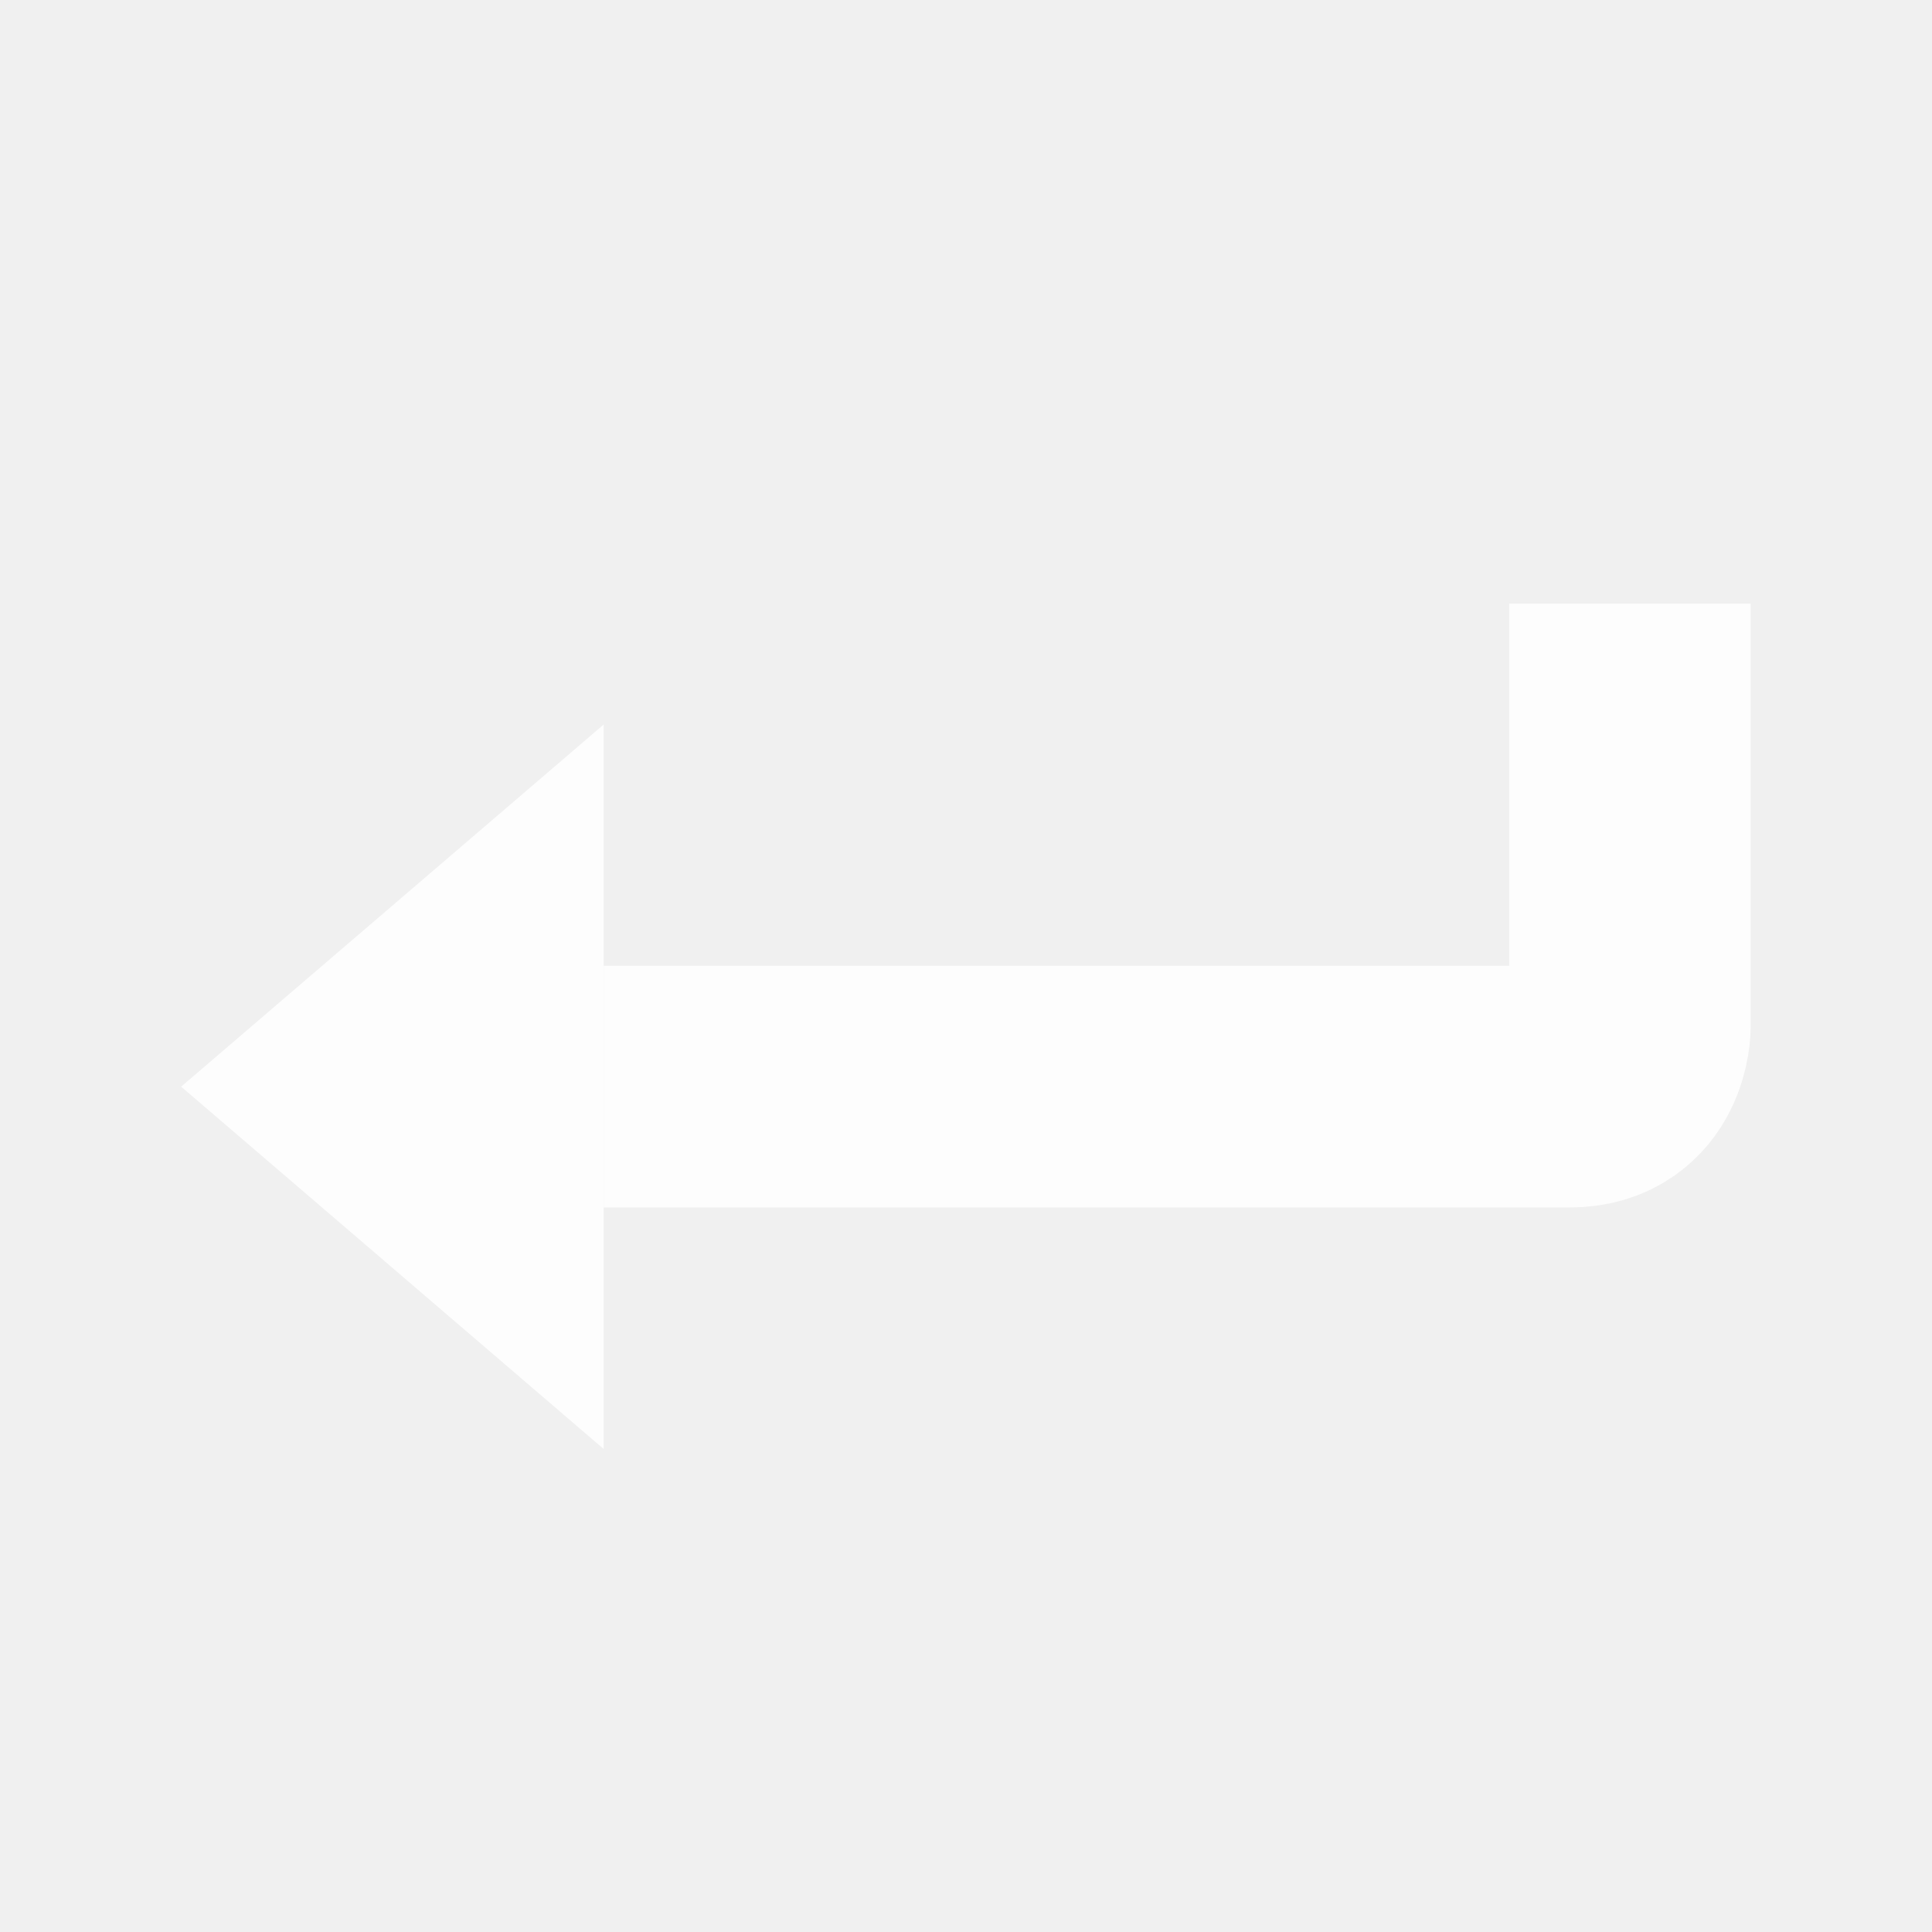
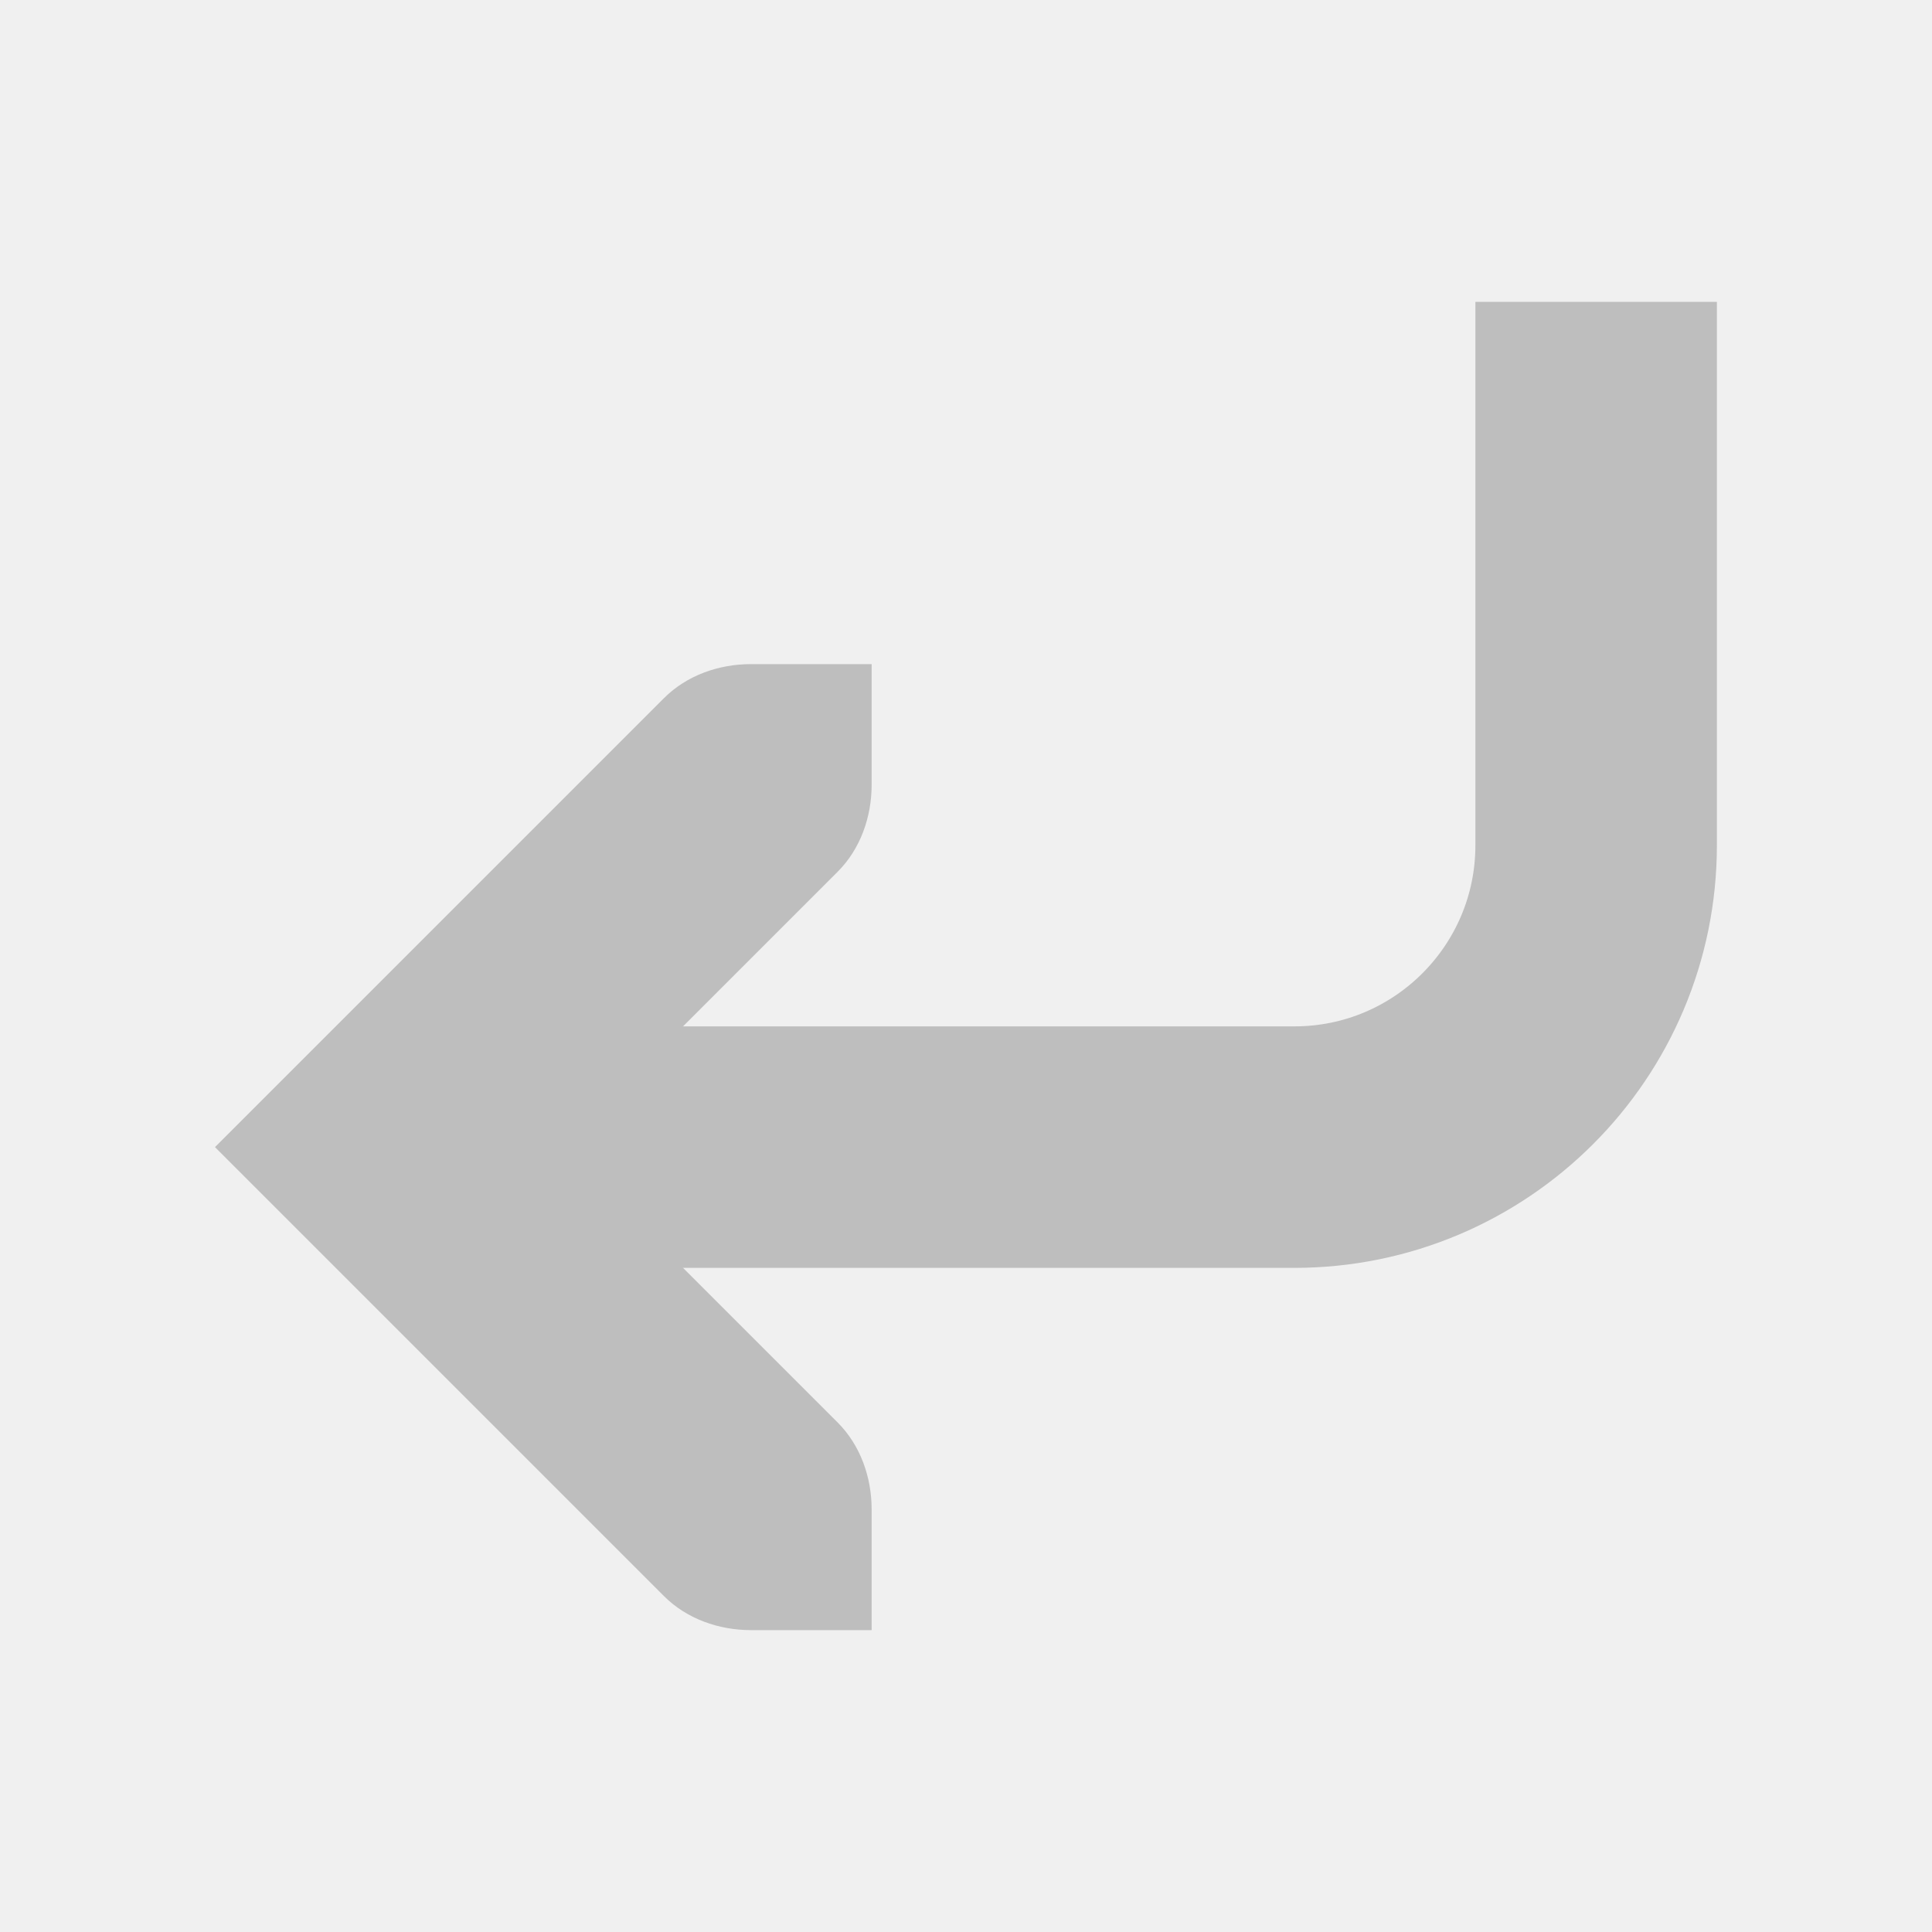
- <svg xmlns="http://www.w3.org/2000/svg" width="32" height="32" viewBox="0 0 8.467 8.467" version="1.1" id="svg8">
-   <defs id="defs2" />
-   <g id="layer1" transform="translate(0,-288.5333)">
-     <g id="g827" transform="matrix(0.9992695,0,0,1,5.7979883e-4,0.2645828)" style="opacity:0.87">
-       <path id="path814" d="m 0.794,293.031 1.853,-1.587 v 3.175 z" style="fill:#ffffff;fill-opacity:1;stroke:none;stroke-width:0.529;stroke-linecap:butt;stroke-linejoin:miter;stroke-miterlimit:4;stroke-dasharray:none;stroke-opacity:1" />
-       <path id="path820" d="m 2.647,293.031 h 4.236 c 0.264,0 0.265,-0.265 0.265,-0.265 v -1.852" style="fill:none;stroke:#ffffff;stroke-width:1.059;stroke-linecap:butt;stroke-linejoin:miter;stroke-miterlimit:4;stroke-dasharray:none;stroke-opacity:1" />
-     </g>
+ <svg xmlns="http://www.w3.org/2000/svg" xmlns:ns1="http://www.openswatchbook.org/uri/2009/osb" width="32" viewBox="0 0 32 32" version="1.1" id="svg7384" height="32">
+   <defs id="defs7386">
+     <linearGradient ns1:paint="solid" id="linearGradient19282" gradientTransform="matrix(-2.736579,0.2820293,-0.1890831,-0.9998832,239.5401,-879.4556)">
+       <stop style="stop-color:#666666;stop-opacity:1;" offset="0" id="stop19284" />
+     </linearGradient>
+   </defs>
+   <g transform="translate(-141.0002,-791)" style="display:inline" id="layer9" />
+   <g transform="translate(-141.0002,-791)" style="display:inline" id="layer10" />
+   <g transform="translate(-141.0002,-791)" id="layer11" />
+   <g transform="translate(-141.0002,-791)" style="display:inline" id="layer13" />
+   <g transform="translate(-141.0002,-791)" id="layer14" />
+   <g transform="translate(-141.0002,-791)" style="display:inline" id="layer15" />
+   <g transform="translate(-141.0002,-791)" style="display:inline" id="g71291" />
+   <g transform="translate(-141.0002,-791)" style="display:inline" id="g4953" />
+   <g transform="matrix(2,0,0,2,-281.5629,-1615)" style="display:inline" id="layer12">
+     <path id="path16589" d="m 148,821 h -1 c -0.265,0 -0.531,-0.093 -0.719,-0.281 l -3.719,-3.719 c 0,0 2.479,-2.479 3.719,-3.719 0.188,-0.188 0.453,-0.281 0.719,-0.281 h 1 v 1 c 0,0.265 -0.093,0.531 -0.281,0.719 l -2.281,2.281 2.281,2.281 c 0.188,0.188 0.281,0.453 0.281,0.719 z" style="color:#000000;font-style:normal;font-variant:normal;font-weight:normal;font-stretch:normal;font-size:medium;line-height:normal;font-family:'Bitstream Vera Sans';-inkscape-font-specification:'Bitstream Vera Sans';text-indent:0;text-align:start;text-decoration:none;text-decoration-line:none;letter-spacing:normal;word-spacing:normal;text-transform:none;writing-mode:lr-tb;direction:ltr;text-anchor:start;display:inline;overflow:visible;visibility:visible;fill:#bebebe;fill-opacity:1;stroke:none;stroke-width:2;marker:none;enable-background:accumulate" />
+     <path style="color:#000000;display:inline;overflow:visible;visibility:visible;fill:none;stroke:#bebebe;stroke-width:2;stroke-linecap:butt;stroke-linejoin:miter;stroke-miterlimit:4;stroke-dashoffset:0;stroke-opacity:1;marker:none;enable-background:accumulate" d="m 154,810 v 4.5 c 0,1.381 -1.119,2.5 -2.5,2.5 h -6.5" id="path16591" />
  </g>
</svg>
